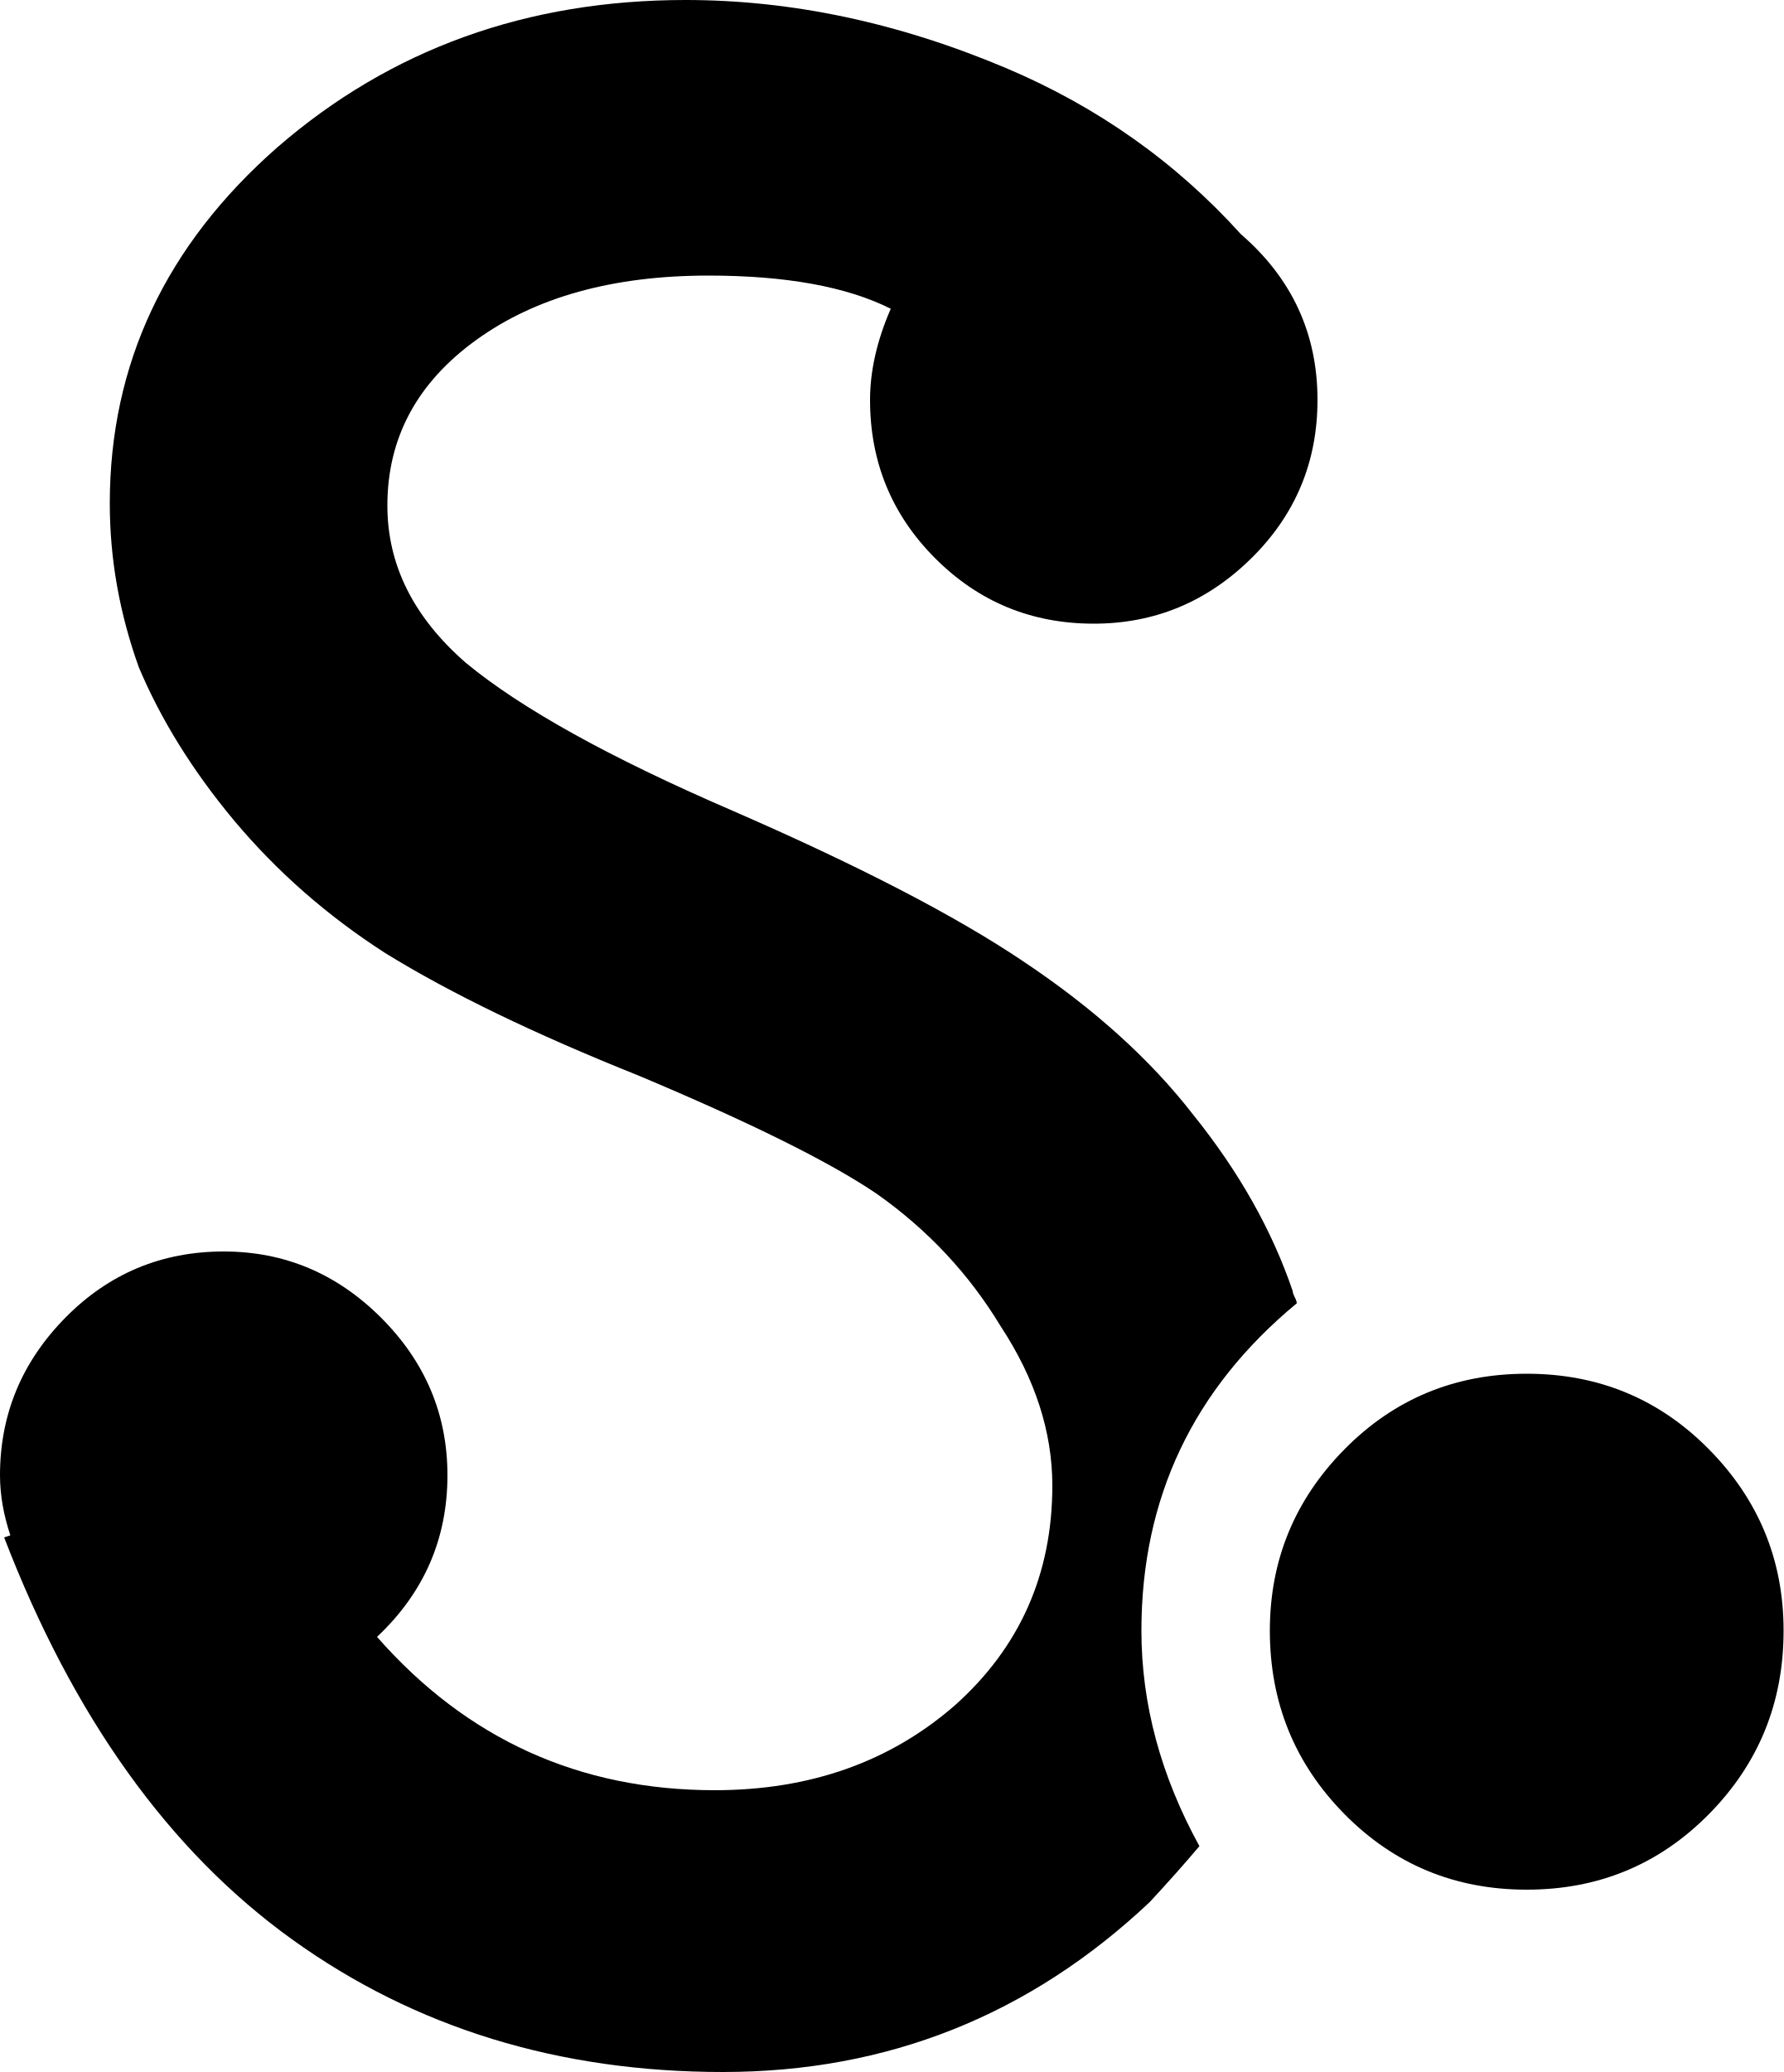
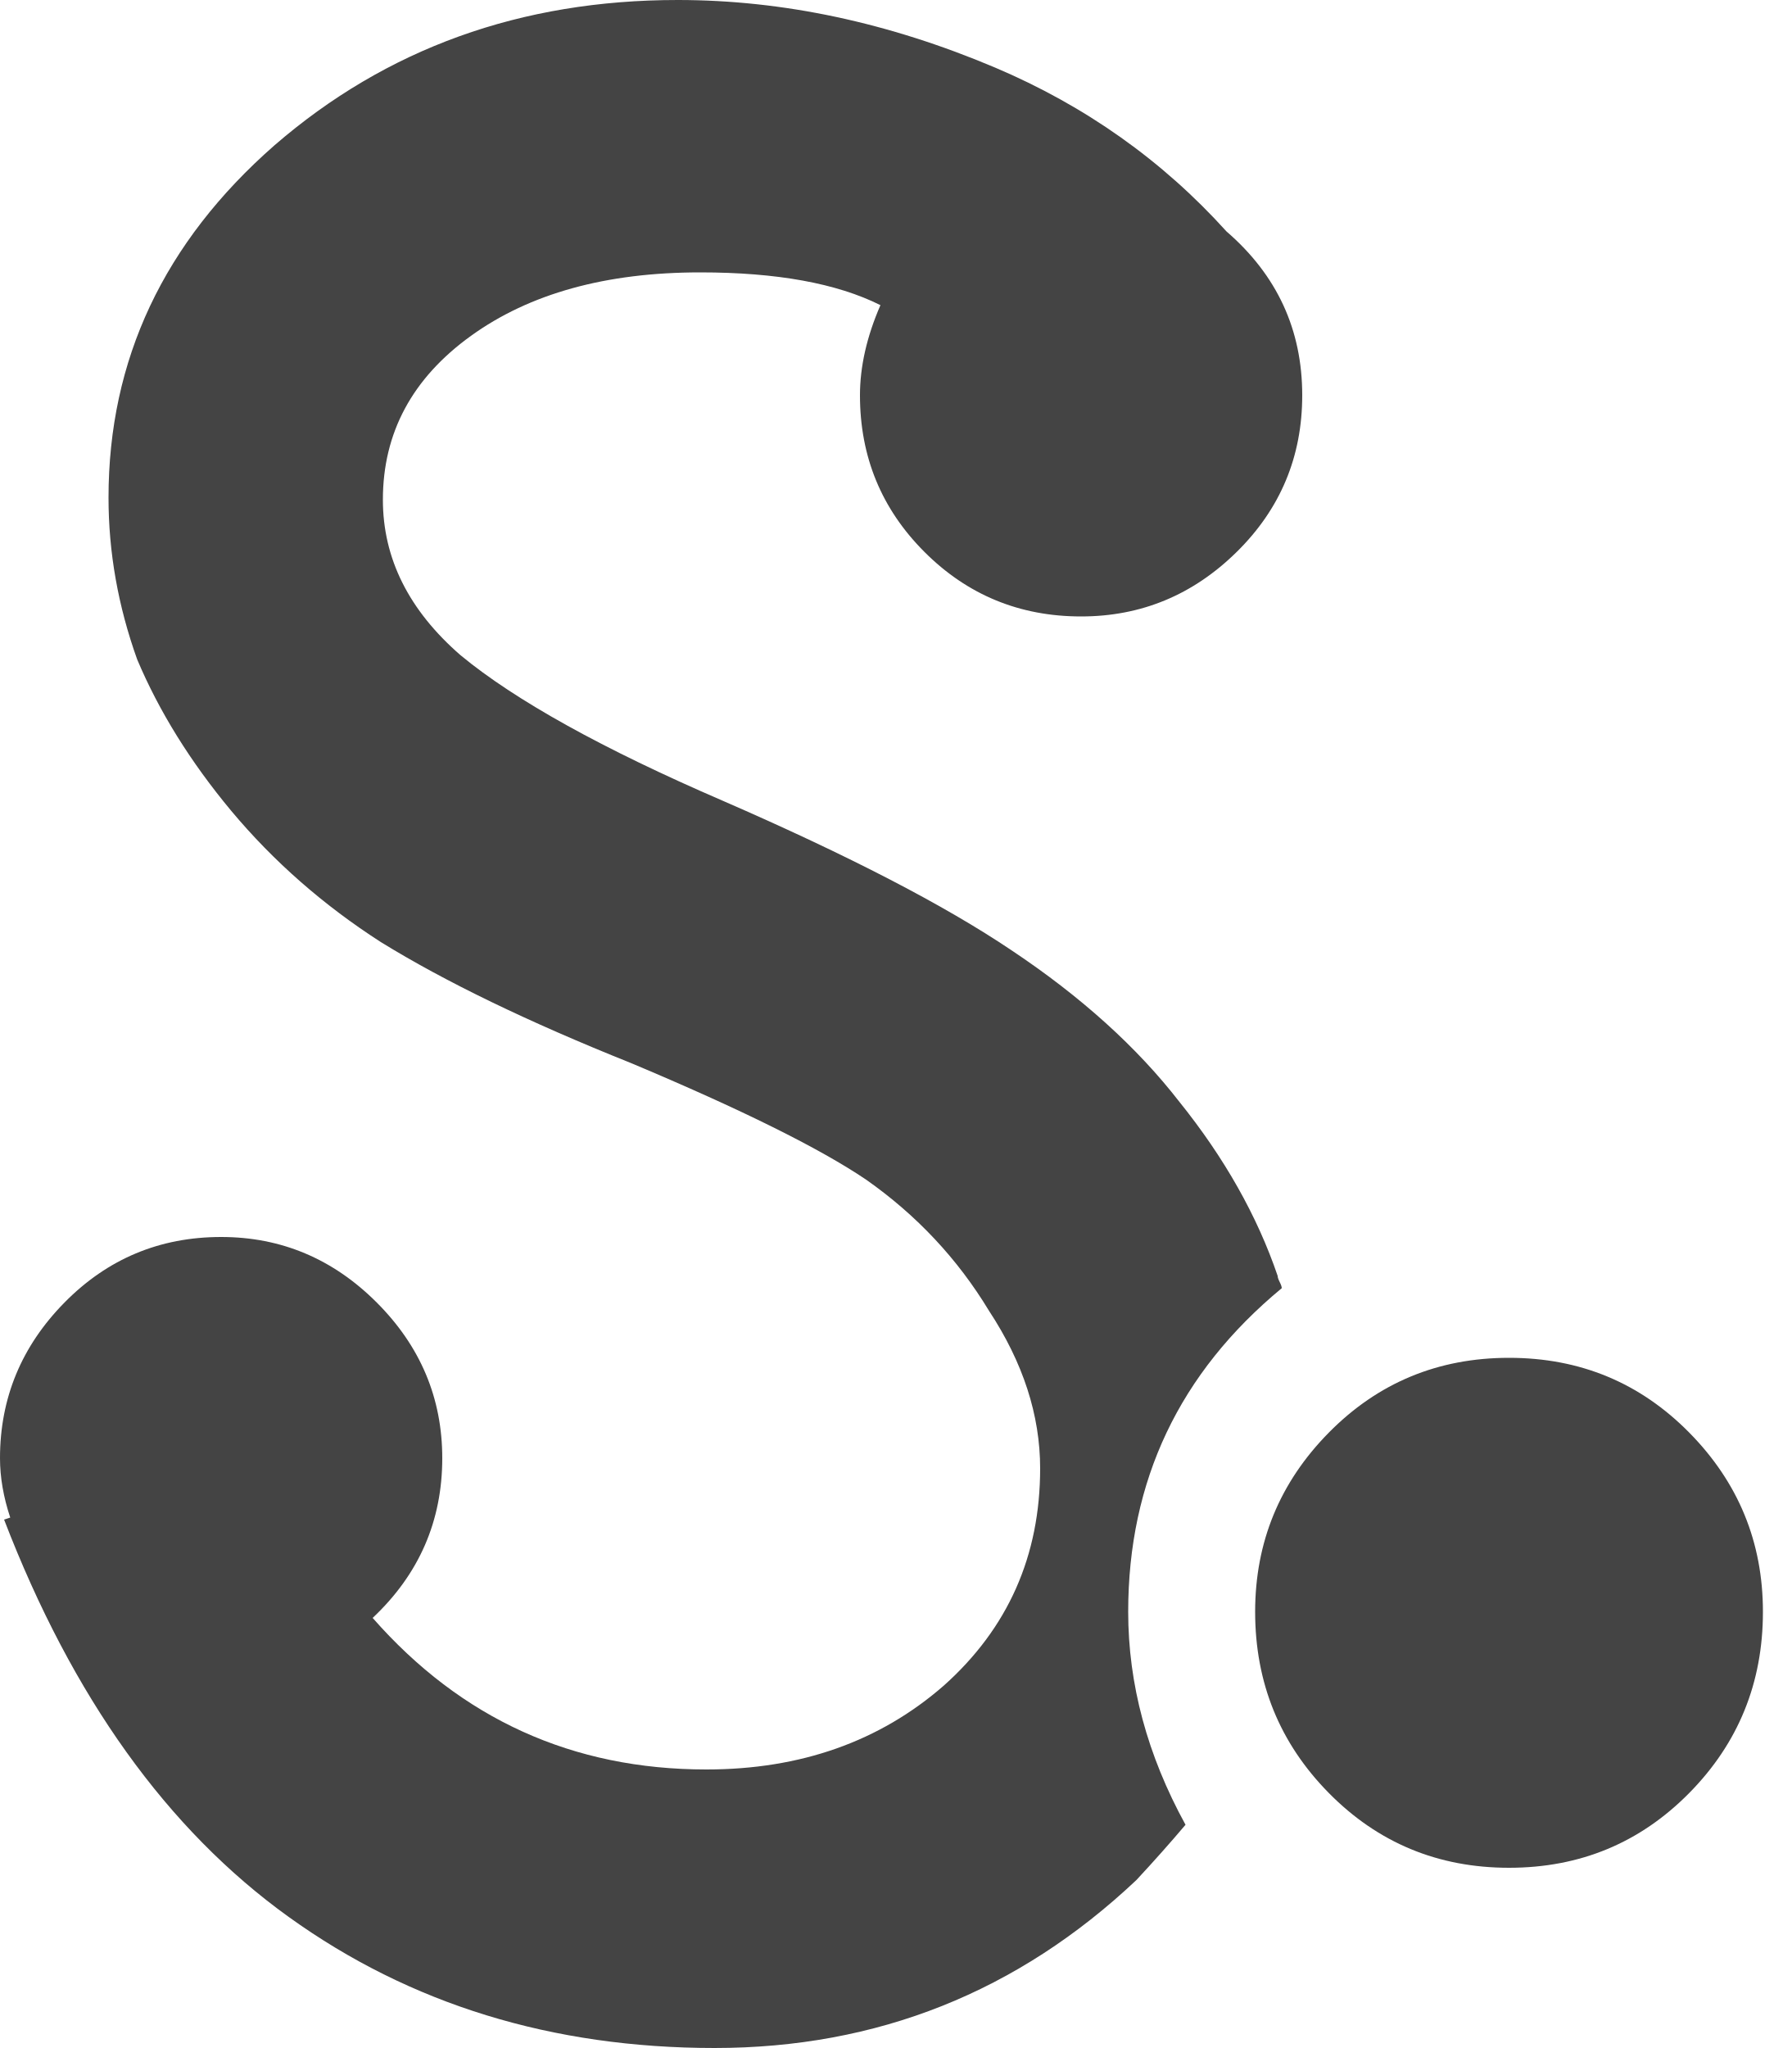
- <svg xmlns="http://www.w3.org/2000/svg" height="1000" width="861">
-   <path d="M0 712q0-44 31.5-76t76.5-32q44 0 76 32t32 76q0 46-34 78 65 74 163 74 69 0 116-41 47-42 47-106 0-39-25-77-23-38-60-64-34-23-115-57-75-30-122-59-42-27-73-64-30-36-46-74-14-39-14-79 0-101 81-172 82-71 197-71 77 0 155 33 66 28 113 80 37 32 37 80 0 45-32 76.5t-76 31.5q-45 0-76.5-31.5t-31.5-76.5q0-21 10-44-32-16-88-16-69 0-112 31t-43 80q0 43 38 76 40 33 128 71 92 40 141 73 51 34 82 74 33 41 48 85 0 1 1 3t1 3q-75 62-75 158 0 53 28 104-11 13-24 27-87 82-206 82t-208-64-139-194l3-1q-5-15-5-29zm613 75q0 52 36 88.5t88 36.5 88-36.5 36-88.5q0-51-36-87.5t-88-36.5-88 36.5-36 87.5z" />
+ <svg xmlns="http://www.w3.org/2000/svg" width="56" height="64" viewBox="0 0 56 64">
+   <path d="M0 45.568c0-1.877.672-3.5 2.016-4.864 1.344-1.365 2.976-2.048 4.896-2.048 1.877 0 3.5.683 4.864 2.048 1.365 1.365 2.048 2.987 2.048 4.864 0 1.963-.725 3.627-2.176 4.992 2.773 3.157 6.25 4.736 10.432 4.736 2.944 0 5.42-.875 7.424-2.624 2.005-1.792 3.008-4.053 3.008-6.784 0-1.664-.533-3.307-1.6-4.928-.98-1.62-2.26-2.987-3.84-4.096-1.45-.98-3.904-2.197-7.36-3.648-3.2-1.28-5.803-2.54-7.808-3.776-1.792-1.152-3.35-2.517-4.672-4.096-1.28-1.536-2.26-3.115-2.944-4.736-.597-1.664-.896-3.35-.896-5.056 0-4.31 1.728-7.98 5.184-11.008C12.076 1.514 16.276 0 21.184 0c3.285 0 6.592.704 9.92 2.112 2.816 1.195 5.227 2.9 7.232 5.12 1.58 1.365 2.368 3.072 2.368 5.12 0 1.92-.683 3.552-2.048 4.896-1.365 1.344-2.987 2.016-4.864 2.016-1.92 0-3.552-.672-4.896-2.016-1.344-1.344-2.016-2.976-2.016-4.896 0-.896.213-1.835.64-2.816-1.365-.683-3.243-1.024-5.632-1.024-2.944 0-5.333.66-7.168 1.984-1.835 1.323-2.752 3.03-2.752 5.12 0 1.835.81 3.456 2.432 4.864 1.707 1.408 4.437 2.923 8.192 4.544 3.925 1.707 6.933 3.264 9.024 4.672 2.176 1.45 3.925 3.03 5.248 4.736 1.408 1.75 2.432 3.563 3.072 5.44 0 .043.02.107.064.192.043.085.064.15.064.192-3.2 2.645-4.8 6.016-4.8 10.112 0 2.26.597 4.48 1.792 6.656-.47.555-.98 1.13-1.536 1.728C31.808 62.252 27.413 64 22.336 64s-9.515-1.365-13.312-4.096c-3.797-2.73-6.763-6.87-8.896-12.416l.192-.064c-.213-.64-.32-1.26-.32-1.856zm39.232 4.8c0 2.22.768 4.107 2.304 5.664 1.536 1.557 3.413 2.336 5.632 2.336 2.22 0 4.096-.78 5.632-2.336 1.536-1.557 2.304-3.445 2.304-5.664 0-2.176-.768-4.043-2.304-5.6-1.536-1.557-3.413-2.336-5.632-2.336-2.22 0-4.096.78-5.632 2.336-1.536 1.557-2.304 3.424-2.304 5.6z" fill="#444" />
</svg>
